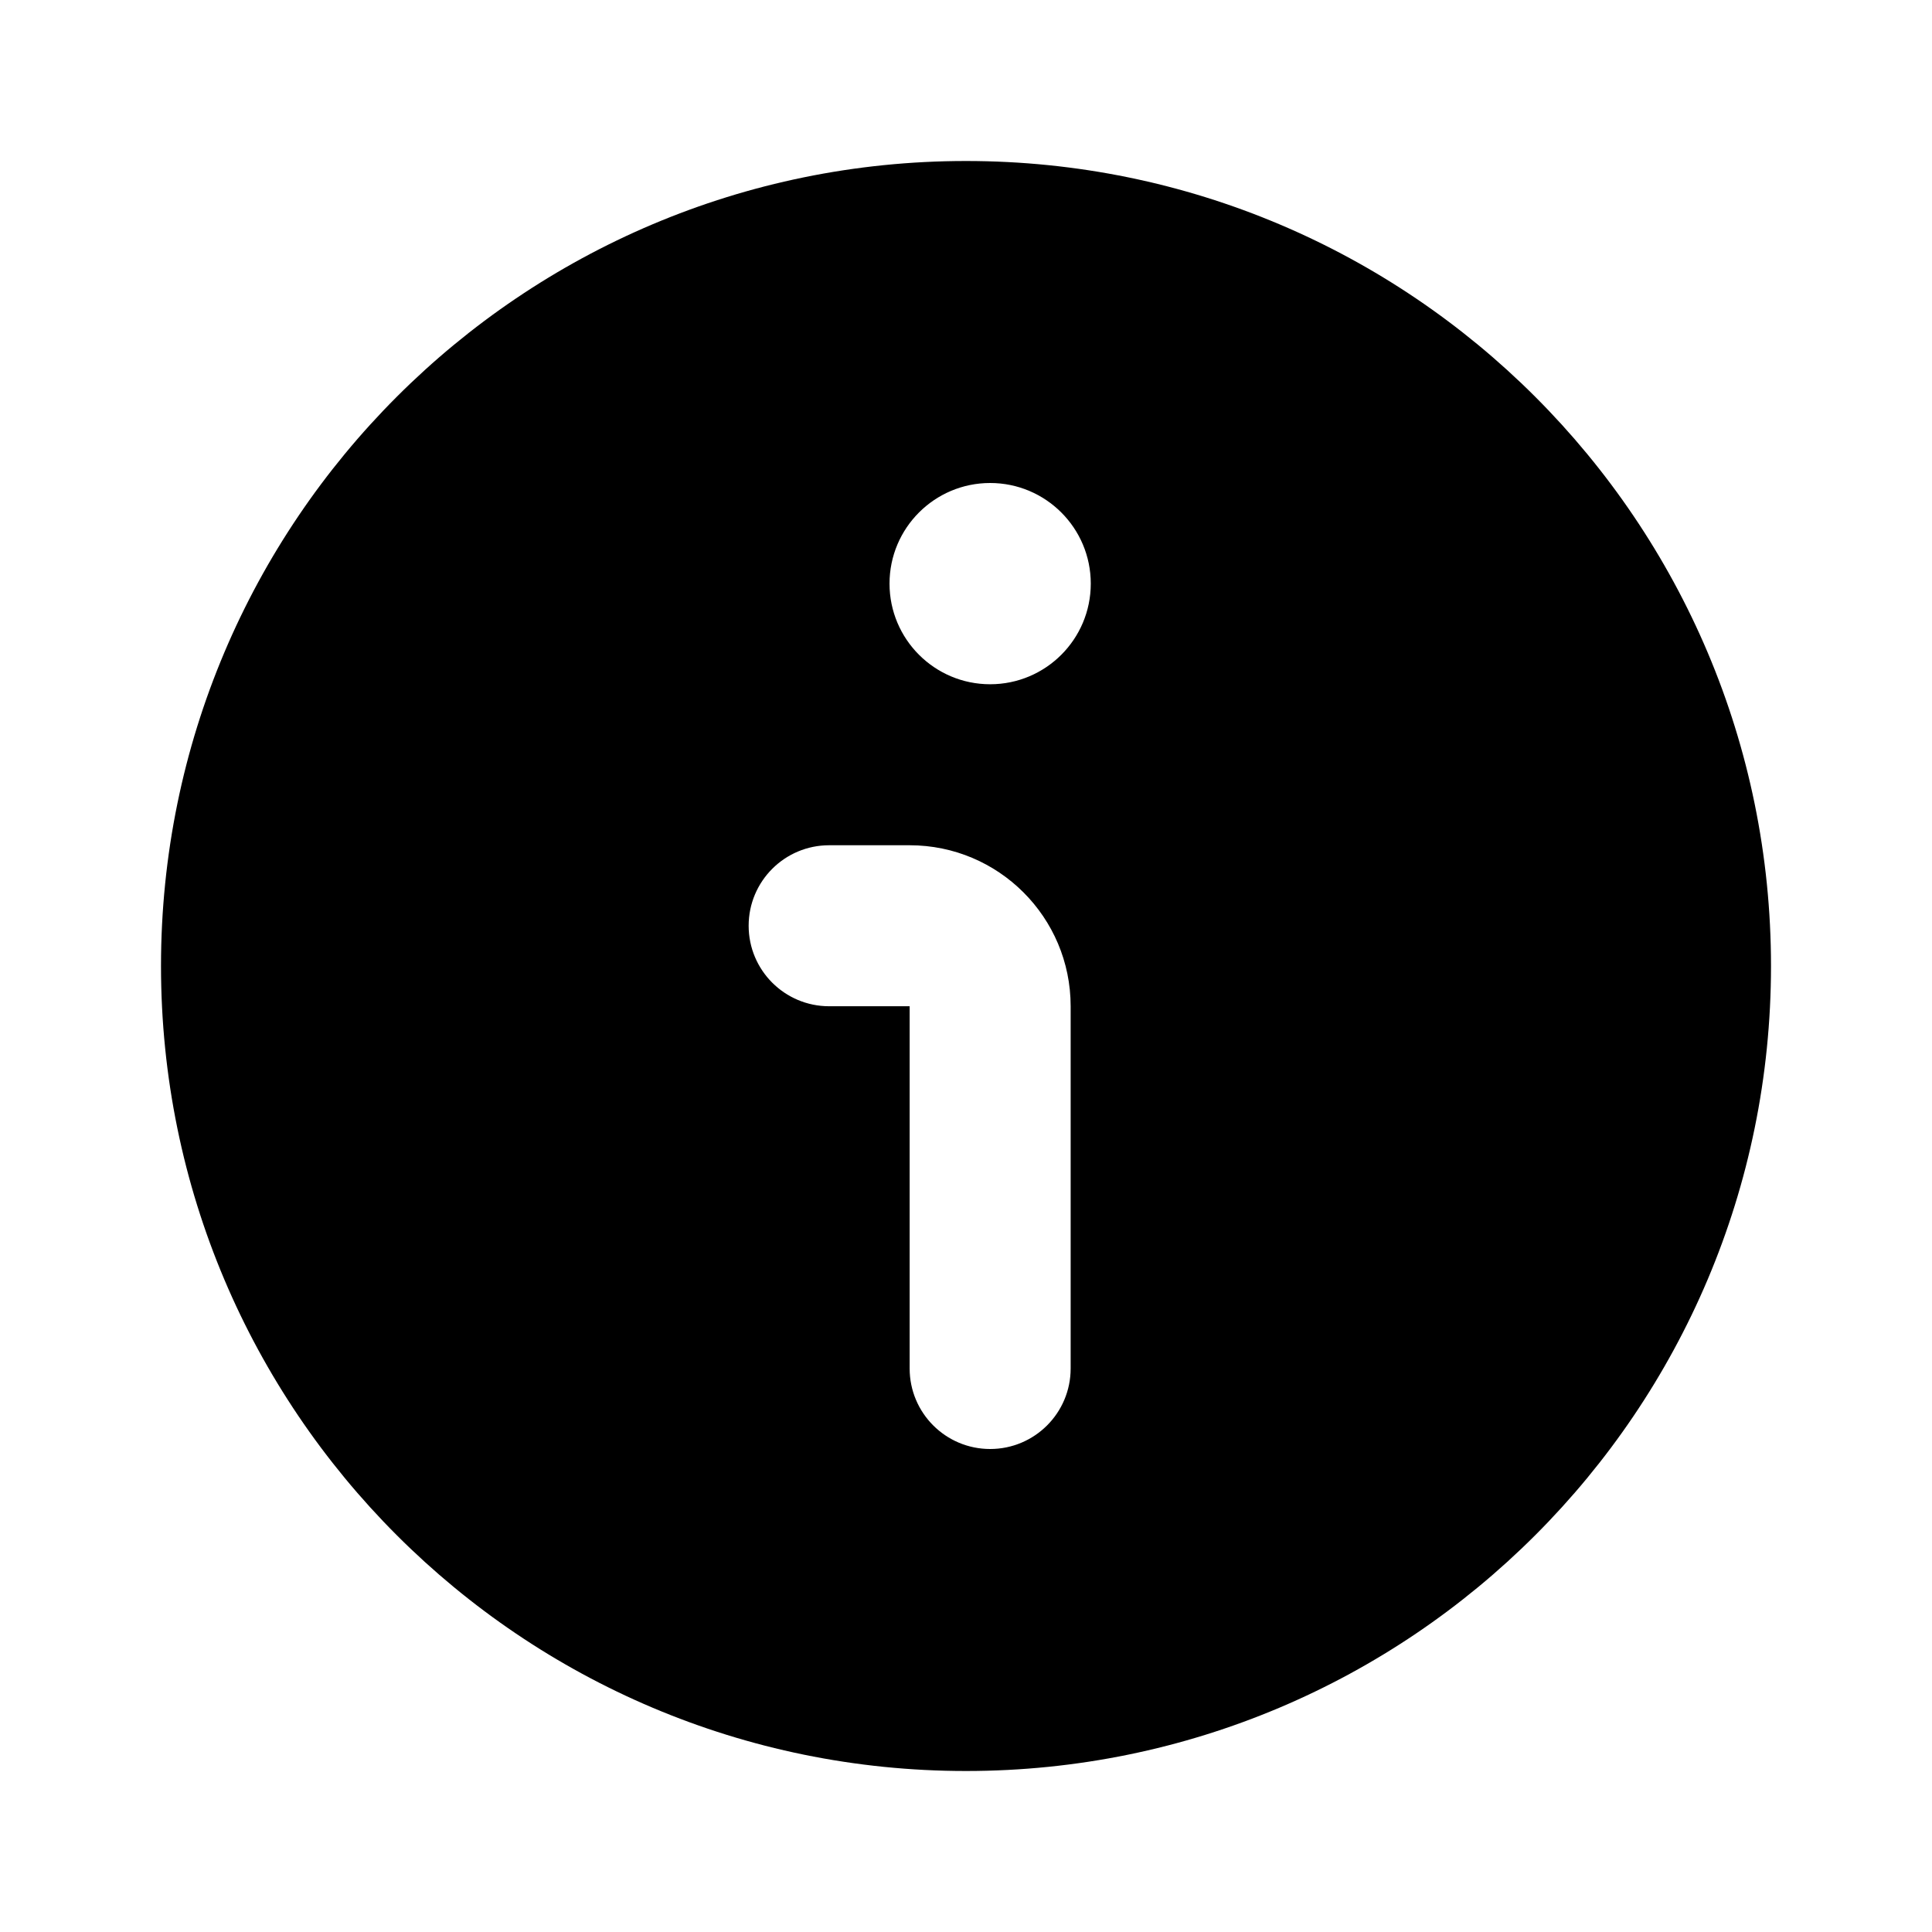
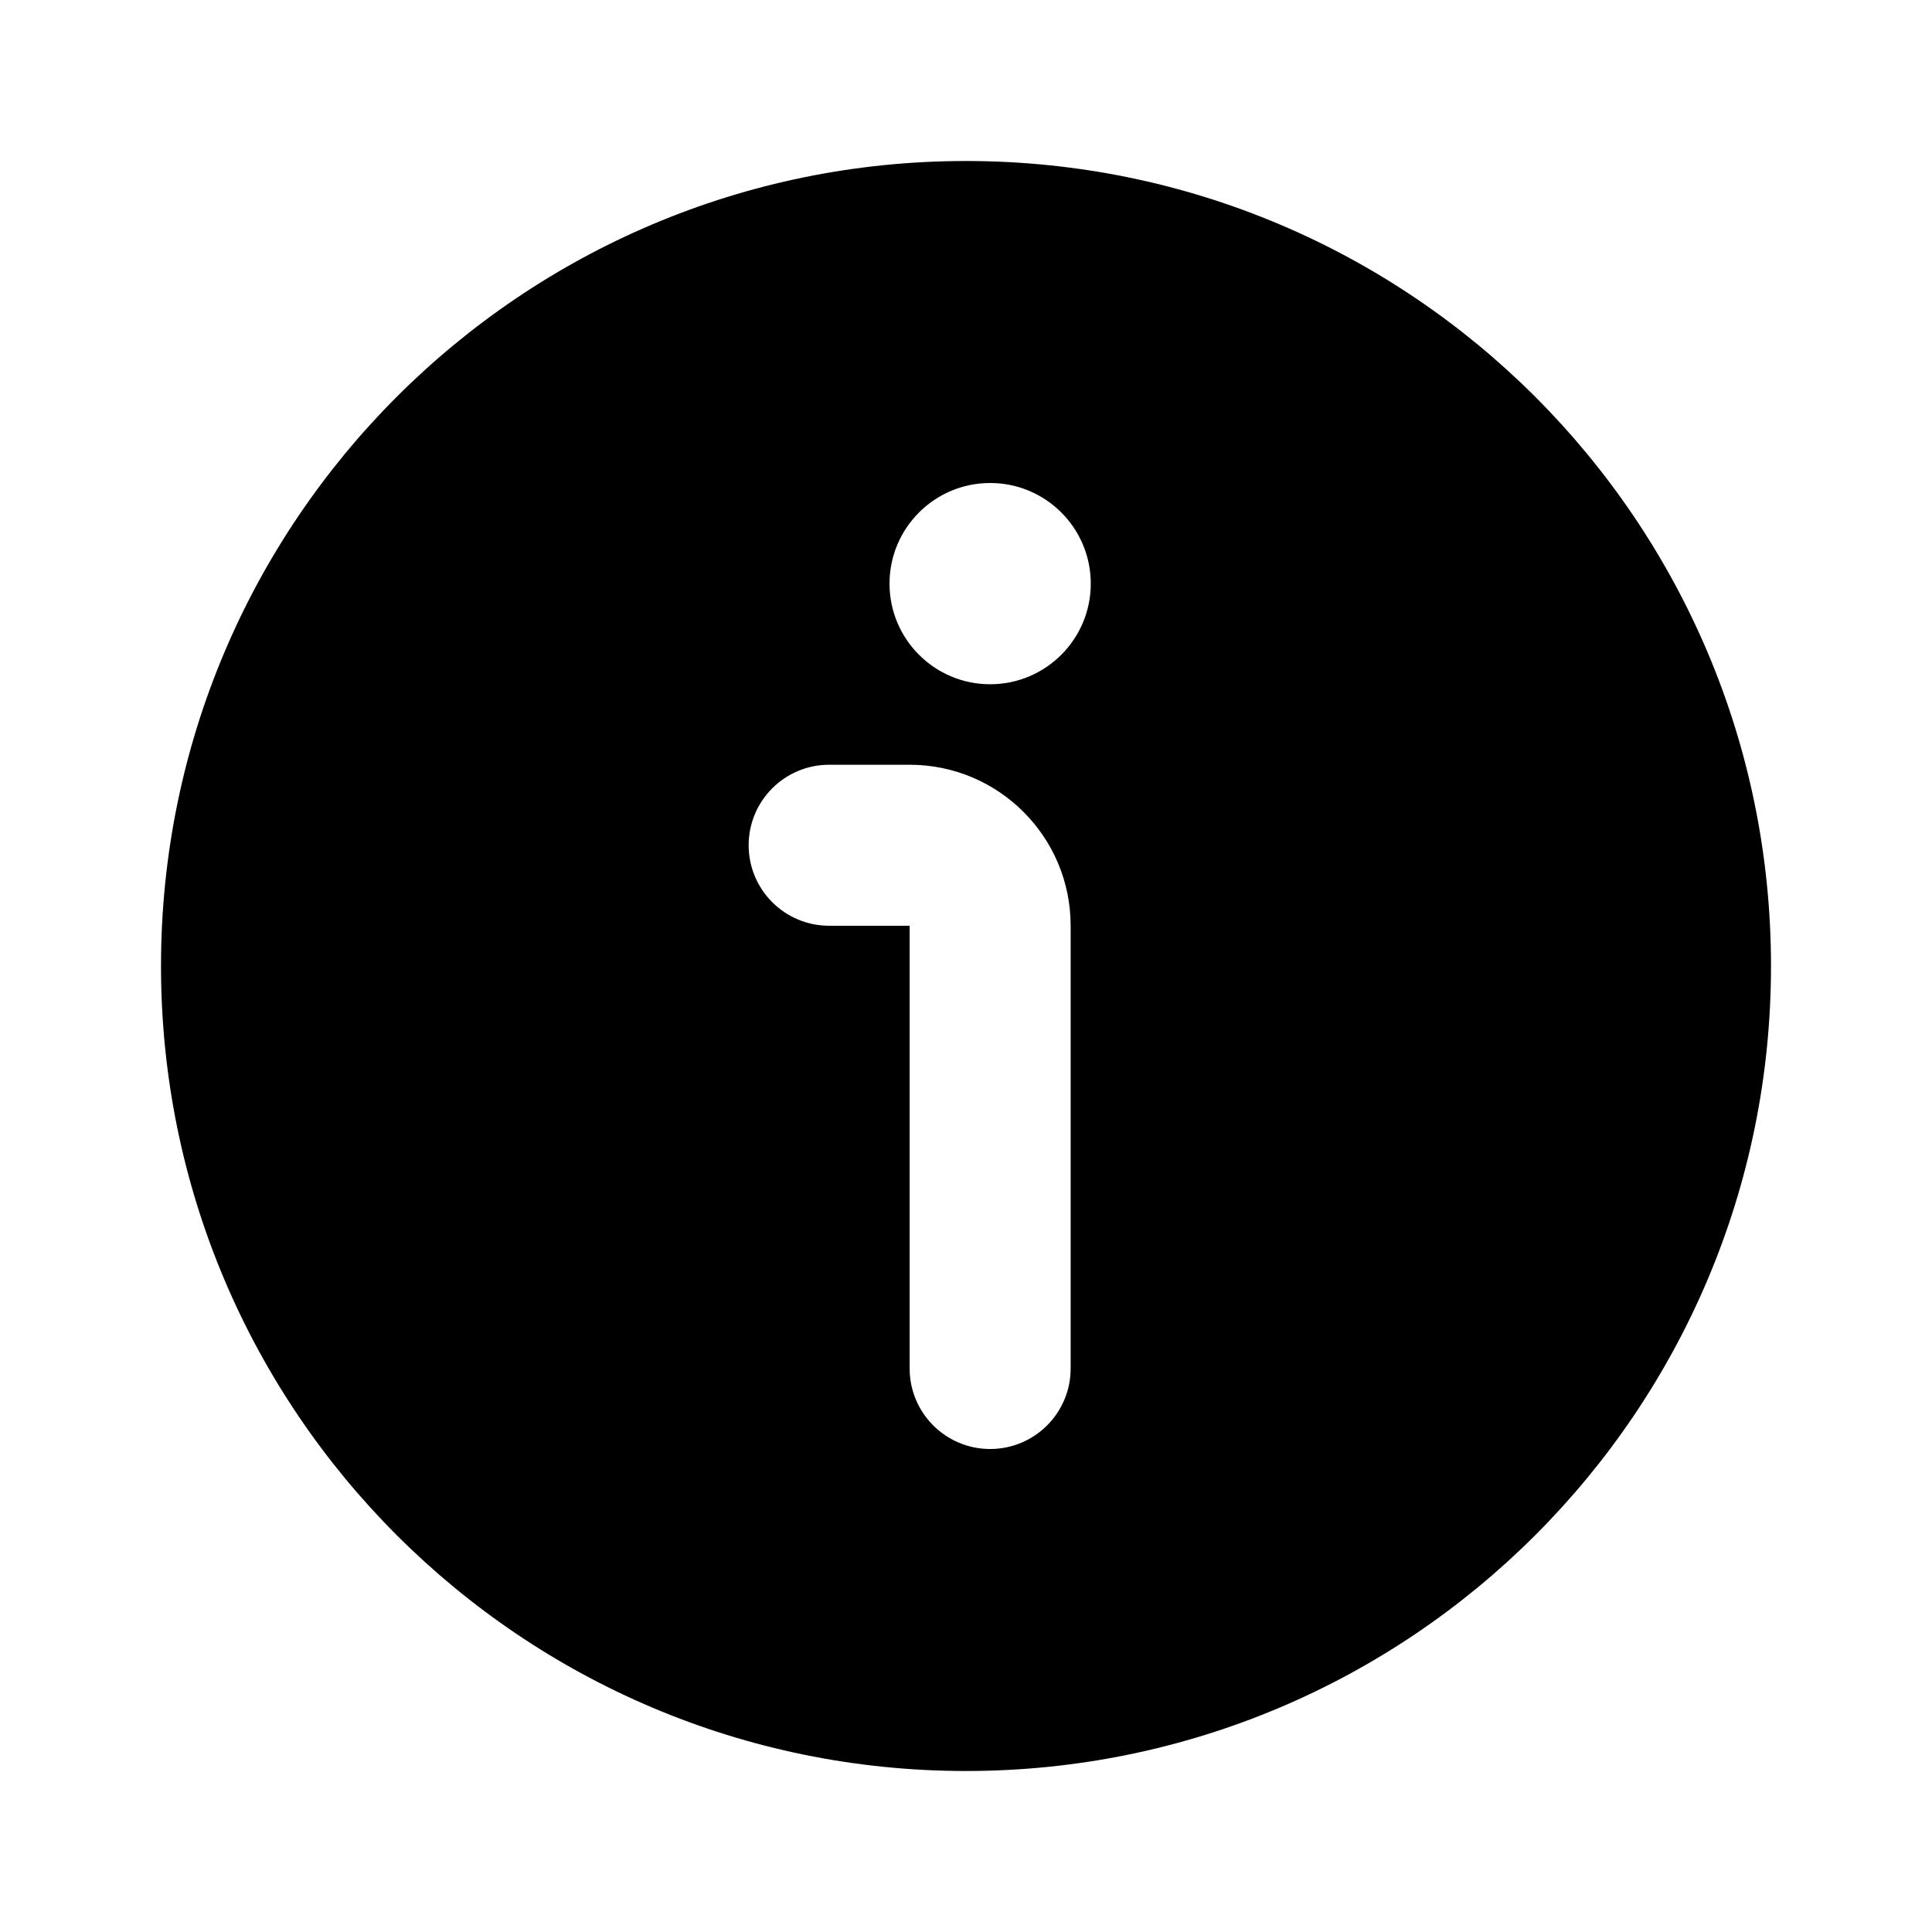
<svg xmlns="http://www.w3.org/2000/svg" viewBox="0 0 24 24" fill="none" stroke="currentColor" stroke-width="1.5" stroke-linecap="round" stroke-linejoin="round">
-   <path fill="currentColor" fill-rule="evenodd" stroke="none" d="M2 12A10 10 0 1 0 22 12A10 10 0 1 0 2 12ZM11.05 7.25A1.25 1.25 0 1 0 13.55 7.25A1.25 1.25 0 1 0 11.05 7.25ZM10.3 10.5H11.3A2 2 0 0 1 13.3 12.5V17A1 1 0 0 1 11.3 17V12.5H10.3A1 1 0 0 1 10.3 10.5Z" />
+   <path fill="currentColor" fill-rule="evenodd" stroke="none" d="M2 12A10 10 0 1 0 22 12A10 10 0 1 0 2 12ZM11.05 7.25A1.25 1.25 0 1 0 13.55 7.25A1.25 1.25 0 1 0 11.05 7.25ZM10.3 9.5H11.3A2 2 0 0 1 13.3 11.5V17A1 1 0 0 1 11.3 17V11.5H10.3A1 1 0 0 1 10.3 9.5Z" />
</svg>
